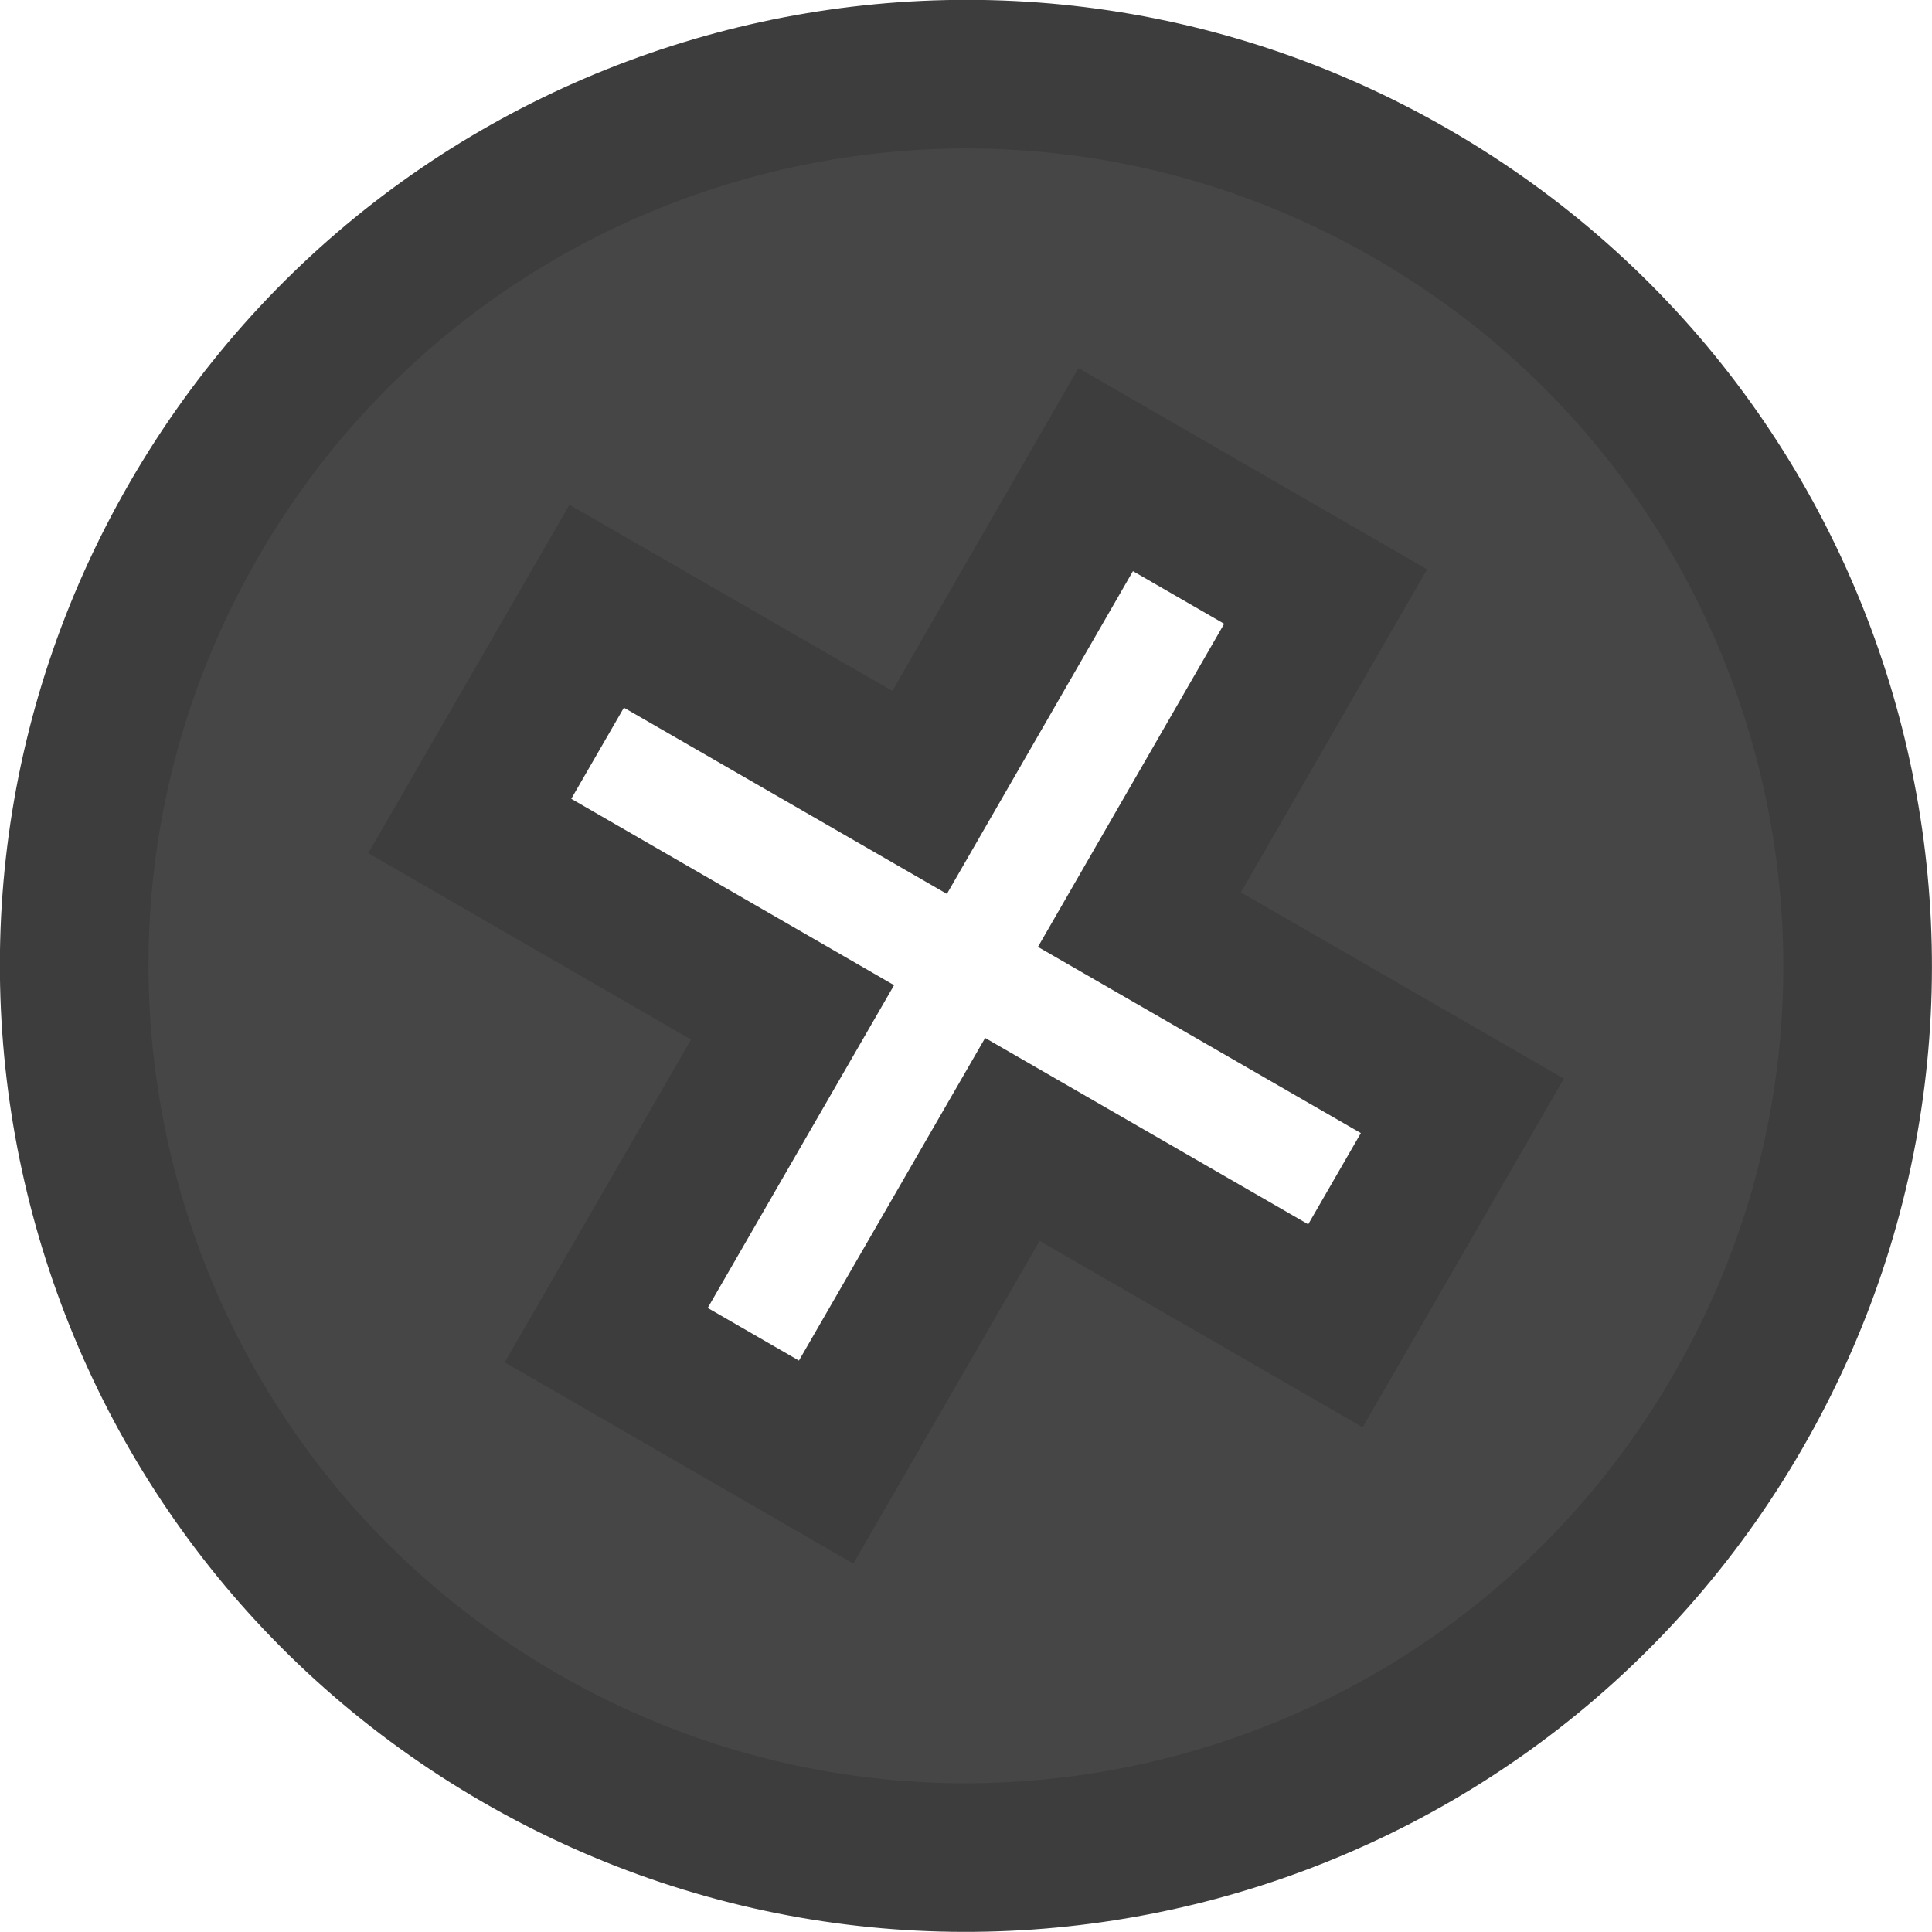
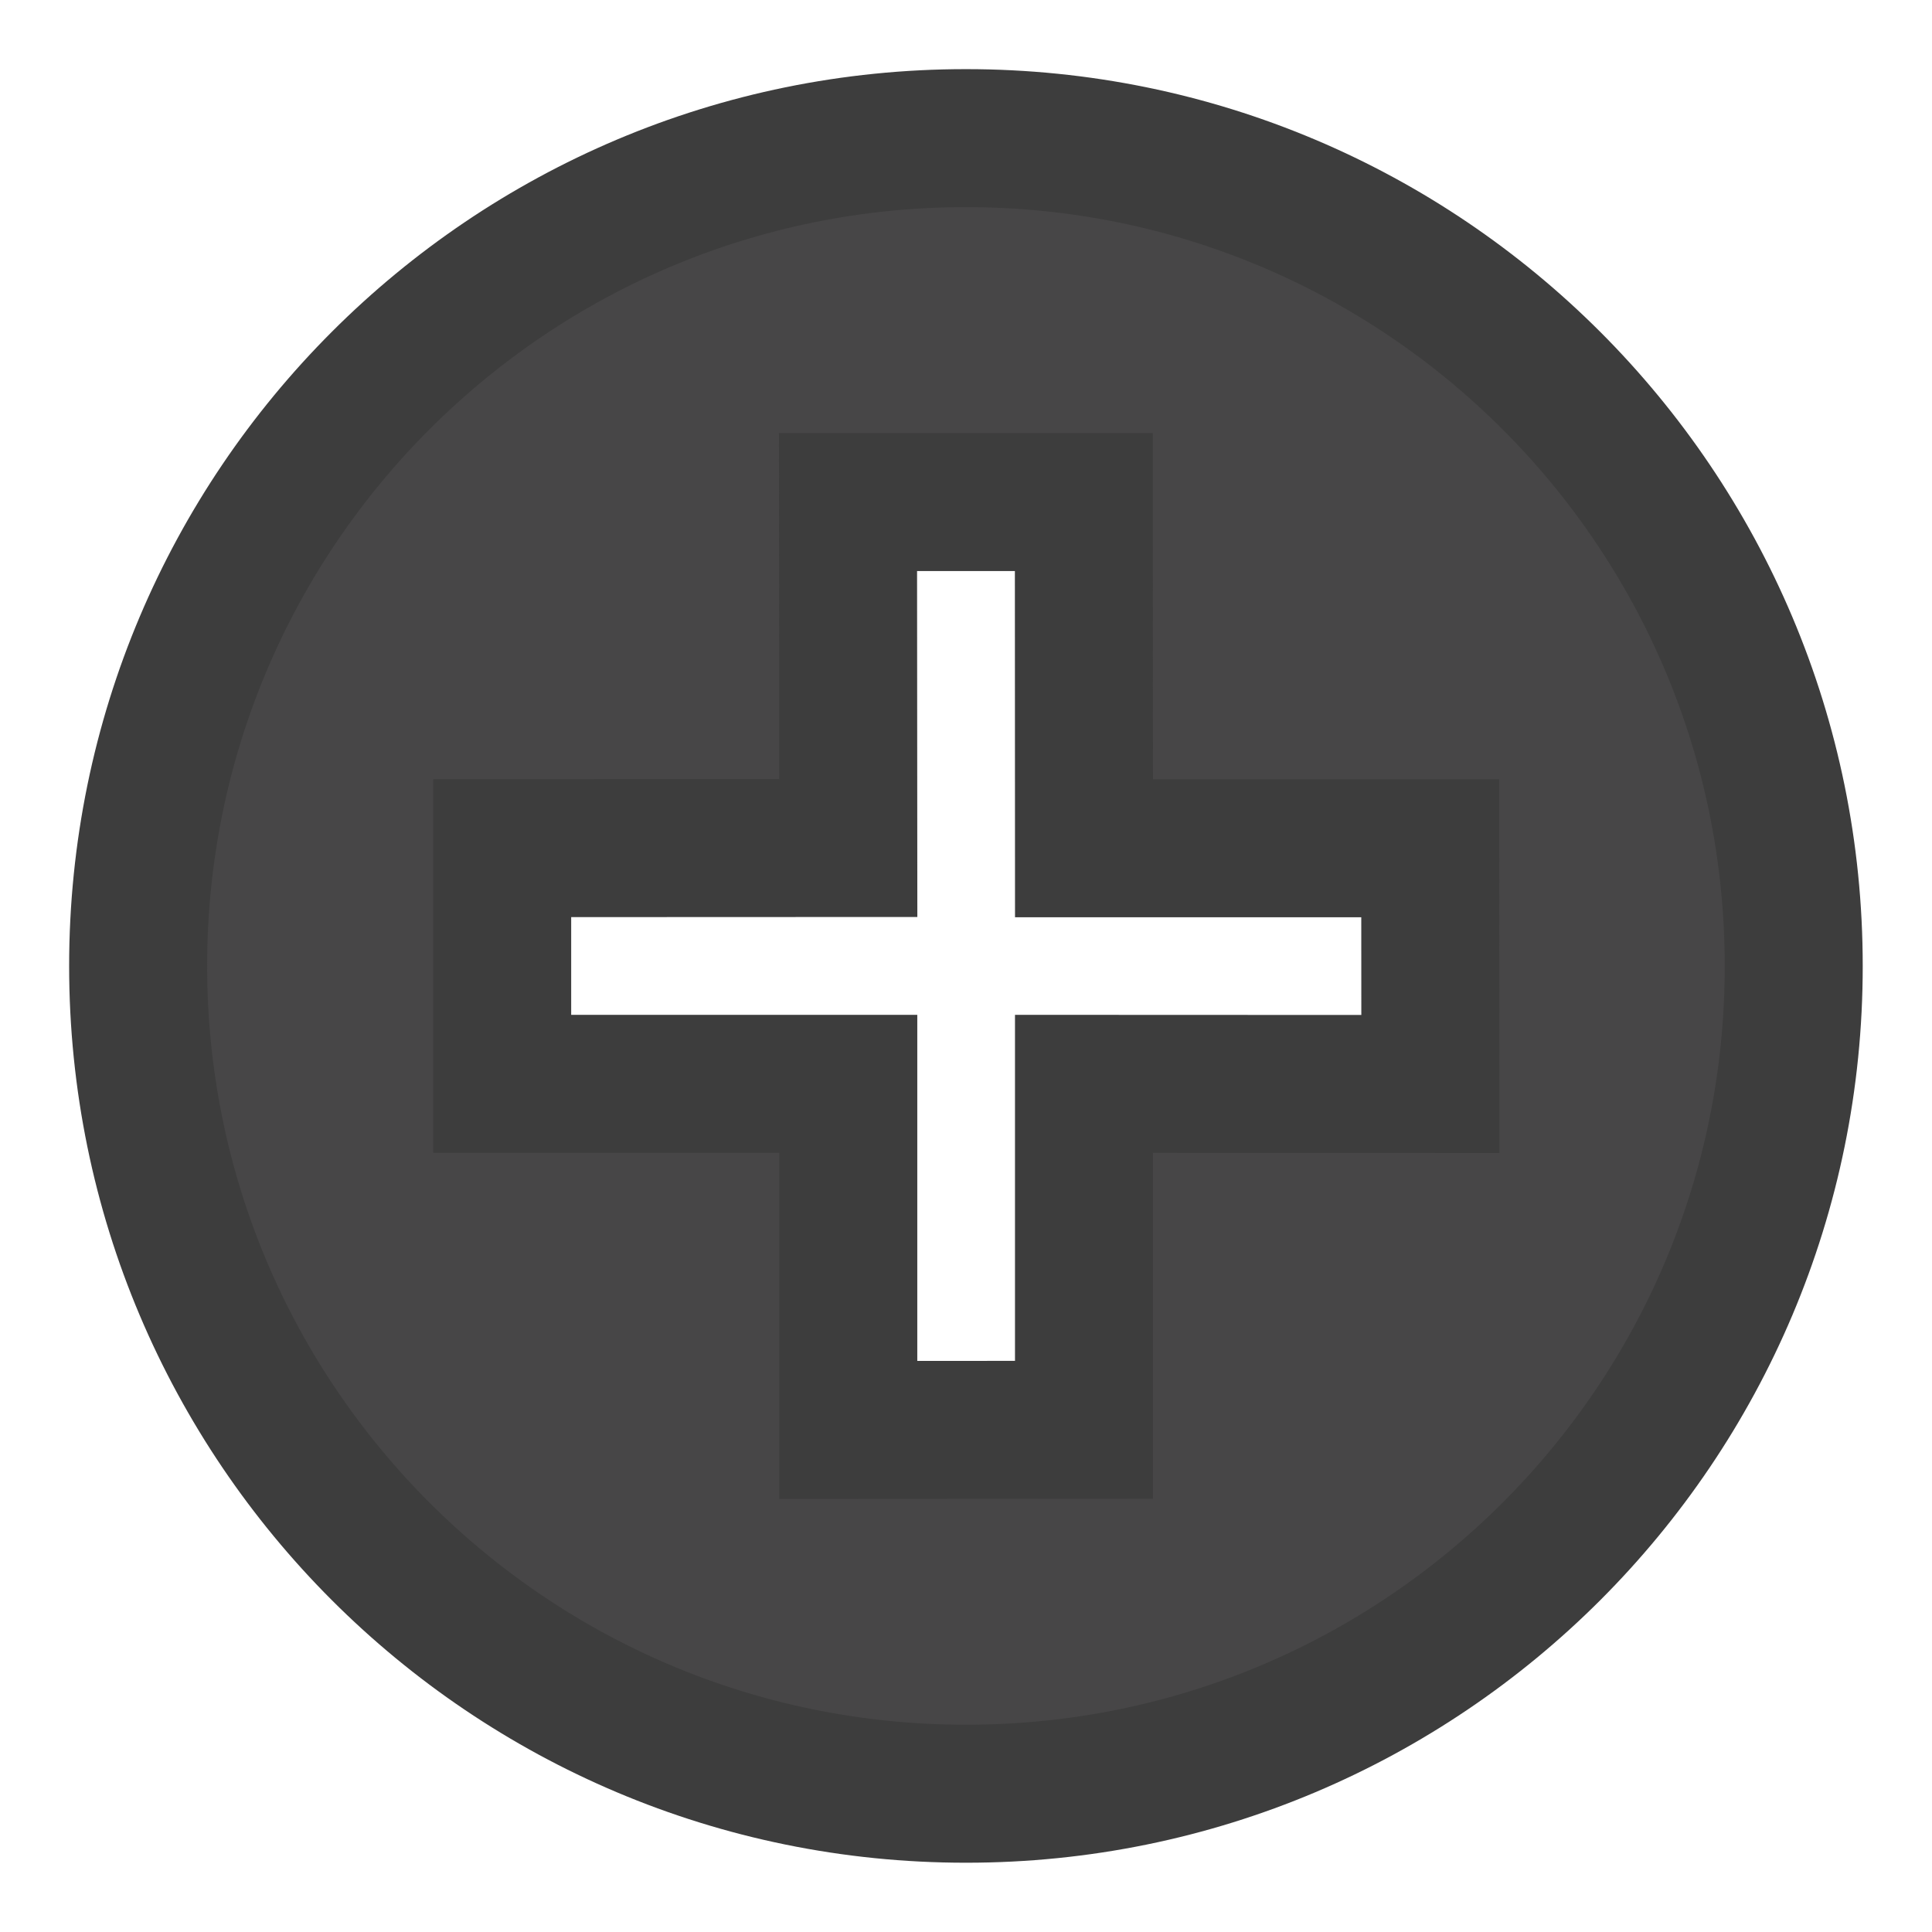
- <svg xmlns="http://www.w3.org/2000/svg" version="1.1" id="svg18800" x="0px" y="0px" width="13px" height="13px" viewBox="1 1 13 13" enable-background="new 1 1 13 13" xml:space="preserve">
-   <path fill="#474647" stroke="#3D3D3D" stroke-miterlimit="10" d="M10.499,2.304C7.631,0.647,3.961,1.63,2.304,4.5  C0.647,7.369,1.631,11.038,4.5,12.694c2.87,1.657,6.538,0.675,8.194-2.196C14.352,7.629,13.369,3.961,10.499,2.304z M7.812,8.667  l-1.253,2.171l-1.48-0.854l1.254-2.172L4.161,6.558l0.854-1.479l2.173,1.253L8.44,4.16l1.48,0.854L8.667,7.188l2.173,1.253  l-0.854,1.48L7.812,8.667z" />
+ <svg xmlns="http://www.w3.org/2000/svg" version="1.1" id="svg18800" x="0px" y="0px" width="14px" height="14px" viewBox="-0.5 -0.5 14 14" enable-background="new -0.5 -0.5 14 14" xml:space="preserve">
+   <path fill="#474647" stroke="#3D3D3D" stroke-miterlimit="10" d="M6.5,0.501C3.188,0.5,0.501,3.187,0.501,6.5  c0,3.313,2.686,5.999,5.999,5.998c3.314,0.001,6-2.684,5.998-5.998C12.499,3.187,9.814,0.501,6.5,0.501z M7.355,7.354v2.507  L5.647,9.862V7.354H3.139V5.646l2.508-0.001L5.645,3.138l1.709,0l0.001,2.509l2.509,0l0.001,1.708L7.355,7.354z" />
</svg>
